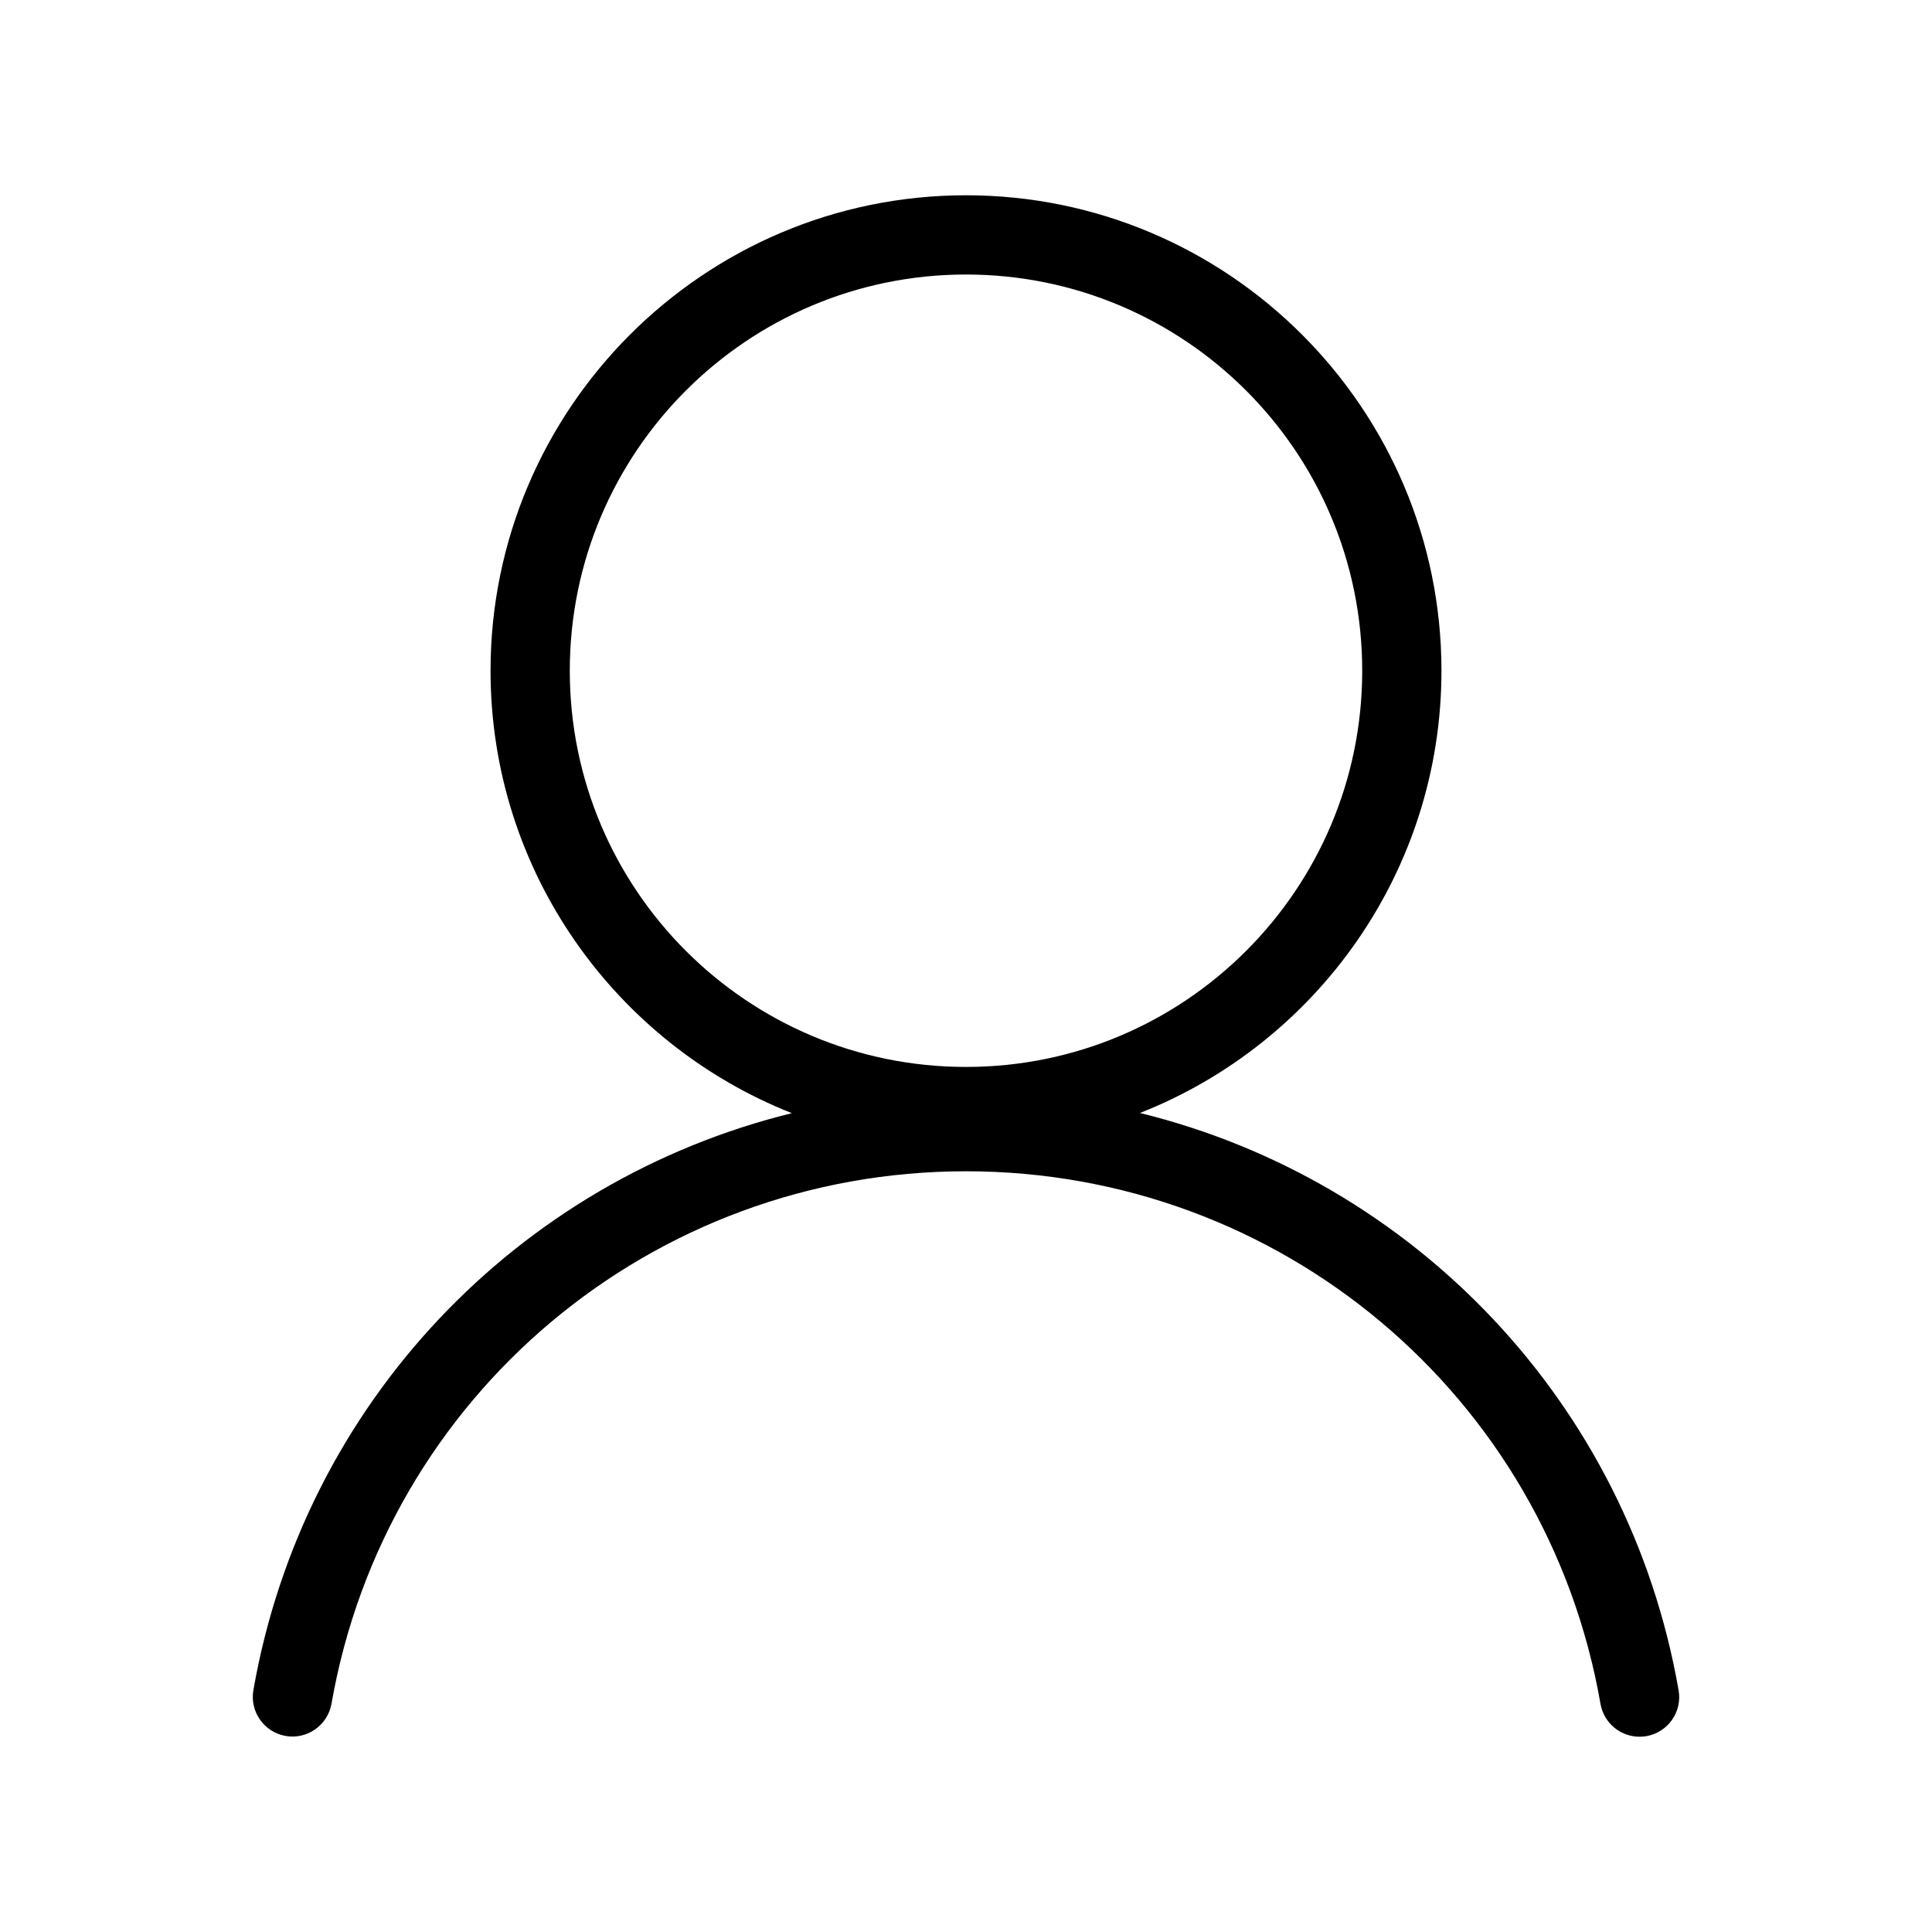
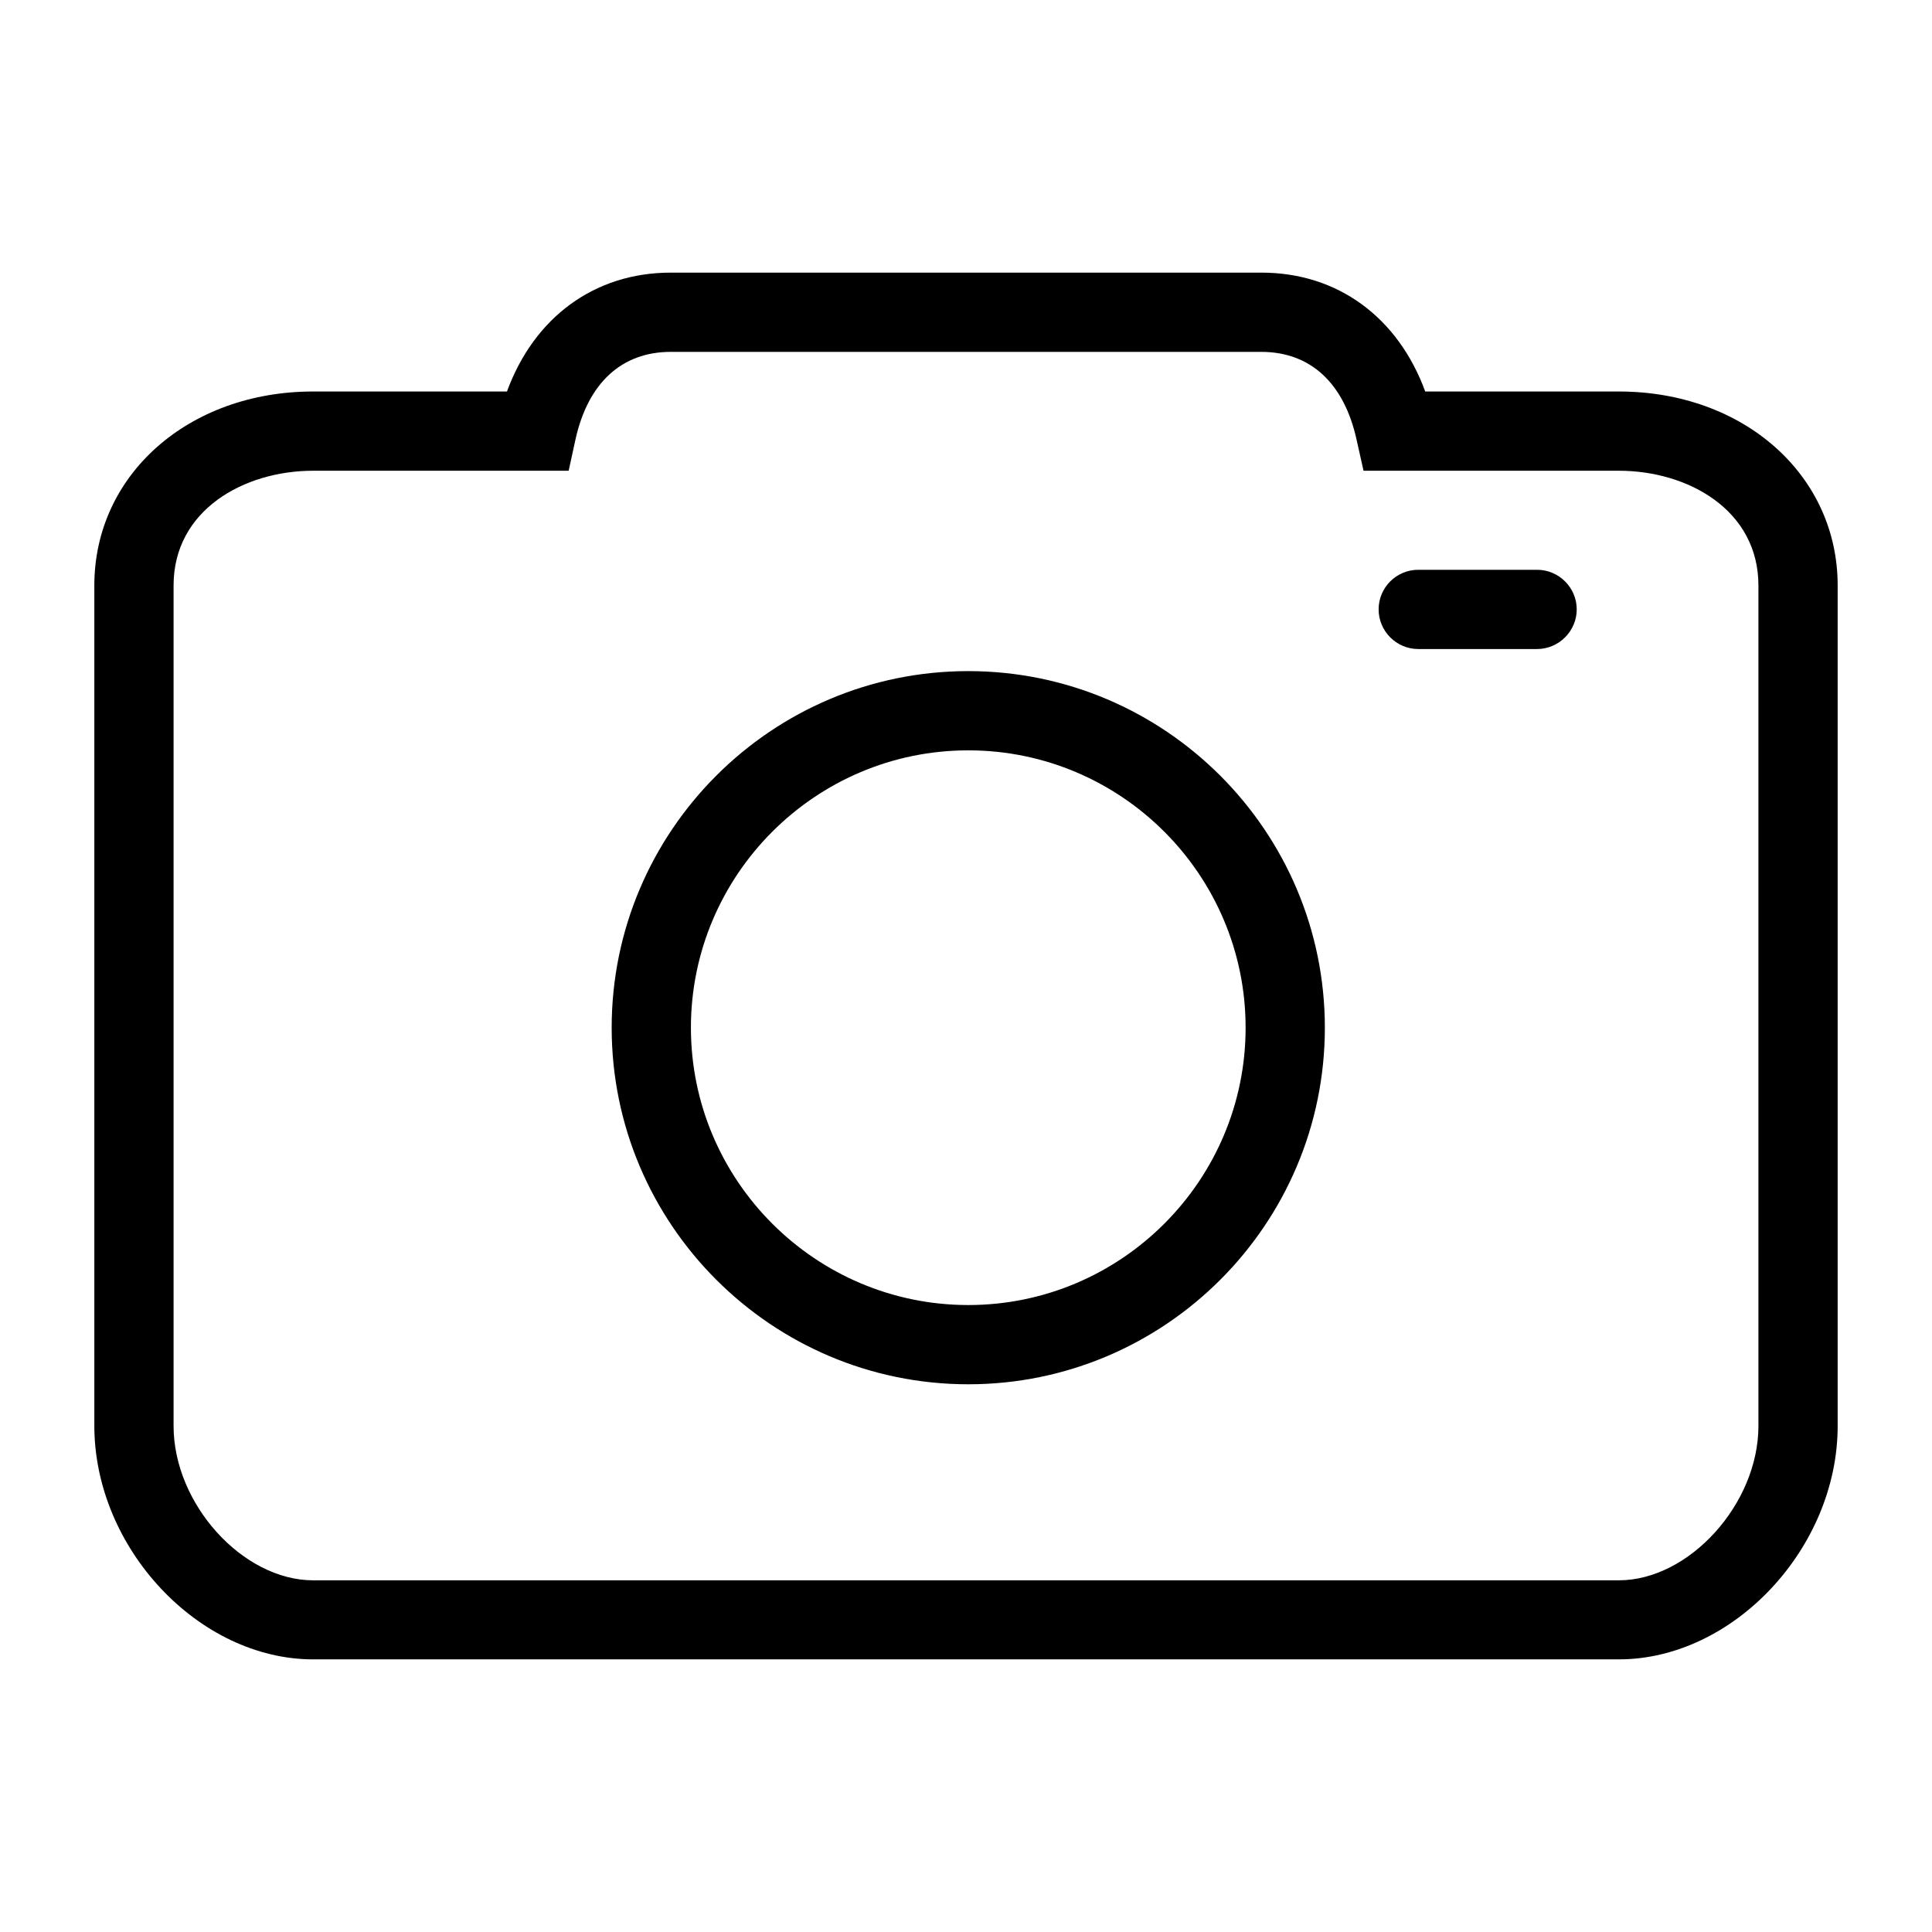
- <svg xmlns="http://www.w3.org/2000/svg" class="icon" viewBox="0 0 1024 1024" version="1.1" p-id="499" height="128" width="128">
-   <path d="M889.7 895.9c-26.6-152.5-140.6-270.4-285.5-306 93.5-36.8 159.8-128 159.8-234.4 0-139-113-252-252-252s-252 113.1-252 252c0 106.4 66.3 197.6 159.7 234.5C274.9 625.6 161 743.3 134.3 895.8c-2 11.4 5.7 22.3 17.1 24.3 11.4 2 22.3-5.7 24.3-17.1 28.6-163.5 170-282.2 336.3-282.2s307.8 118.7 336.3 282.3c1.8 10.2 10.6 17.4 20.7 17.4 1.2 0 2.4-0.1 3.6-0.3 11.4-2 19.1-12.8 17.1-24.3zM302 355.5c0-116 94.1-210 210-210s210 94 210 210-94.1 210-210 210c-116 0-210-94.1-210-210z" fill="" p-id="500" />
+ <svg xmlns="http://www.w3.org/2000/svg" class="icon" viewBox="0 0 1024 1024" version="1.1" p-id="446" height="128" width="128">
+   <path d="M513.2 733.7c-104.2 0-189-84.8-189-189s84.8-189 189-189 189 84.8 189 189-84.7 189-189 189z m0-336c-81 0-147 66-147 147s66 147 147 147c81.1 0 147-66 147-147s-65.9-147-147-147zM814.7 344h-63c-11.6 0-21-9.5-21-21 0-11.6 9.4-21 21-21h63c11.5 0 21 9.4 21 21 0 11.5-9.5 21-21 21" p-id="447" />
+   <path d="M858 879.5H166c-60.7 0-116-59-116-123.8V310.3c0-58.6 49.9-102.8 116-102.8h102.7c14.4-39.3 46.4-63 86.8-63h313.1c40.4 0 72.4 23.7 86.8 63H858c66.1 0 116 44.2 116 102.8v445.5c0 64.7-55.3 123.7-116 123.7z m-692-630c-36.8 0-74 20.9-74 60.8v445.5c0 41.3 36.6 81.8 74 81.8h692c37.3 0 74-40.5 74-81.8V310.3c0-39.9-37.2-60.8-74-60.8H722.7L719 233c-6.6-30-24.5-46.5-50.5-46.5h-313c-26 0-43.9 16.5-50.5 46.5l-3.6 16.5H166z" p-id="448" />
</svg>
